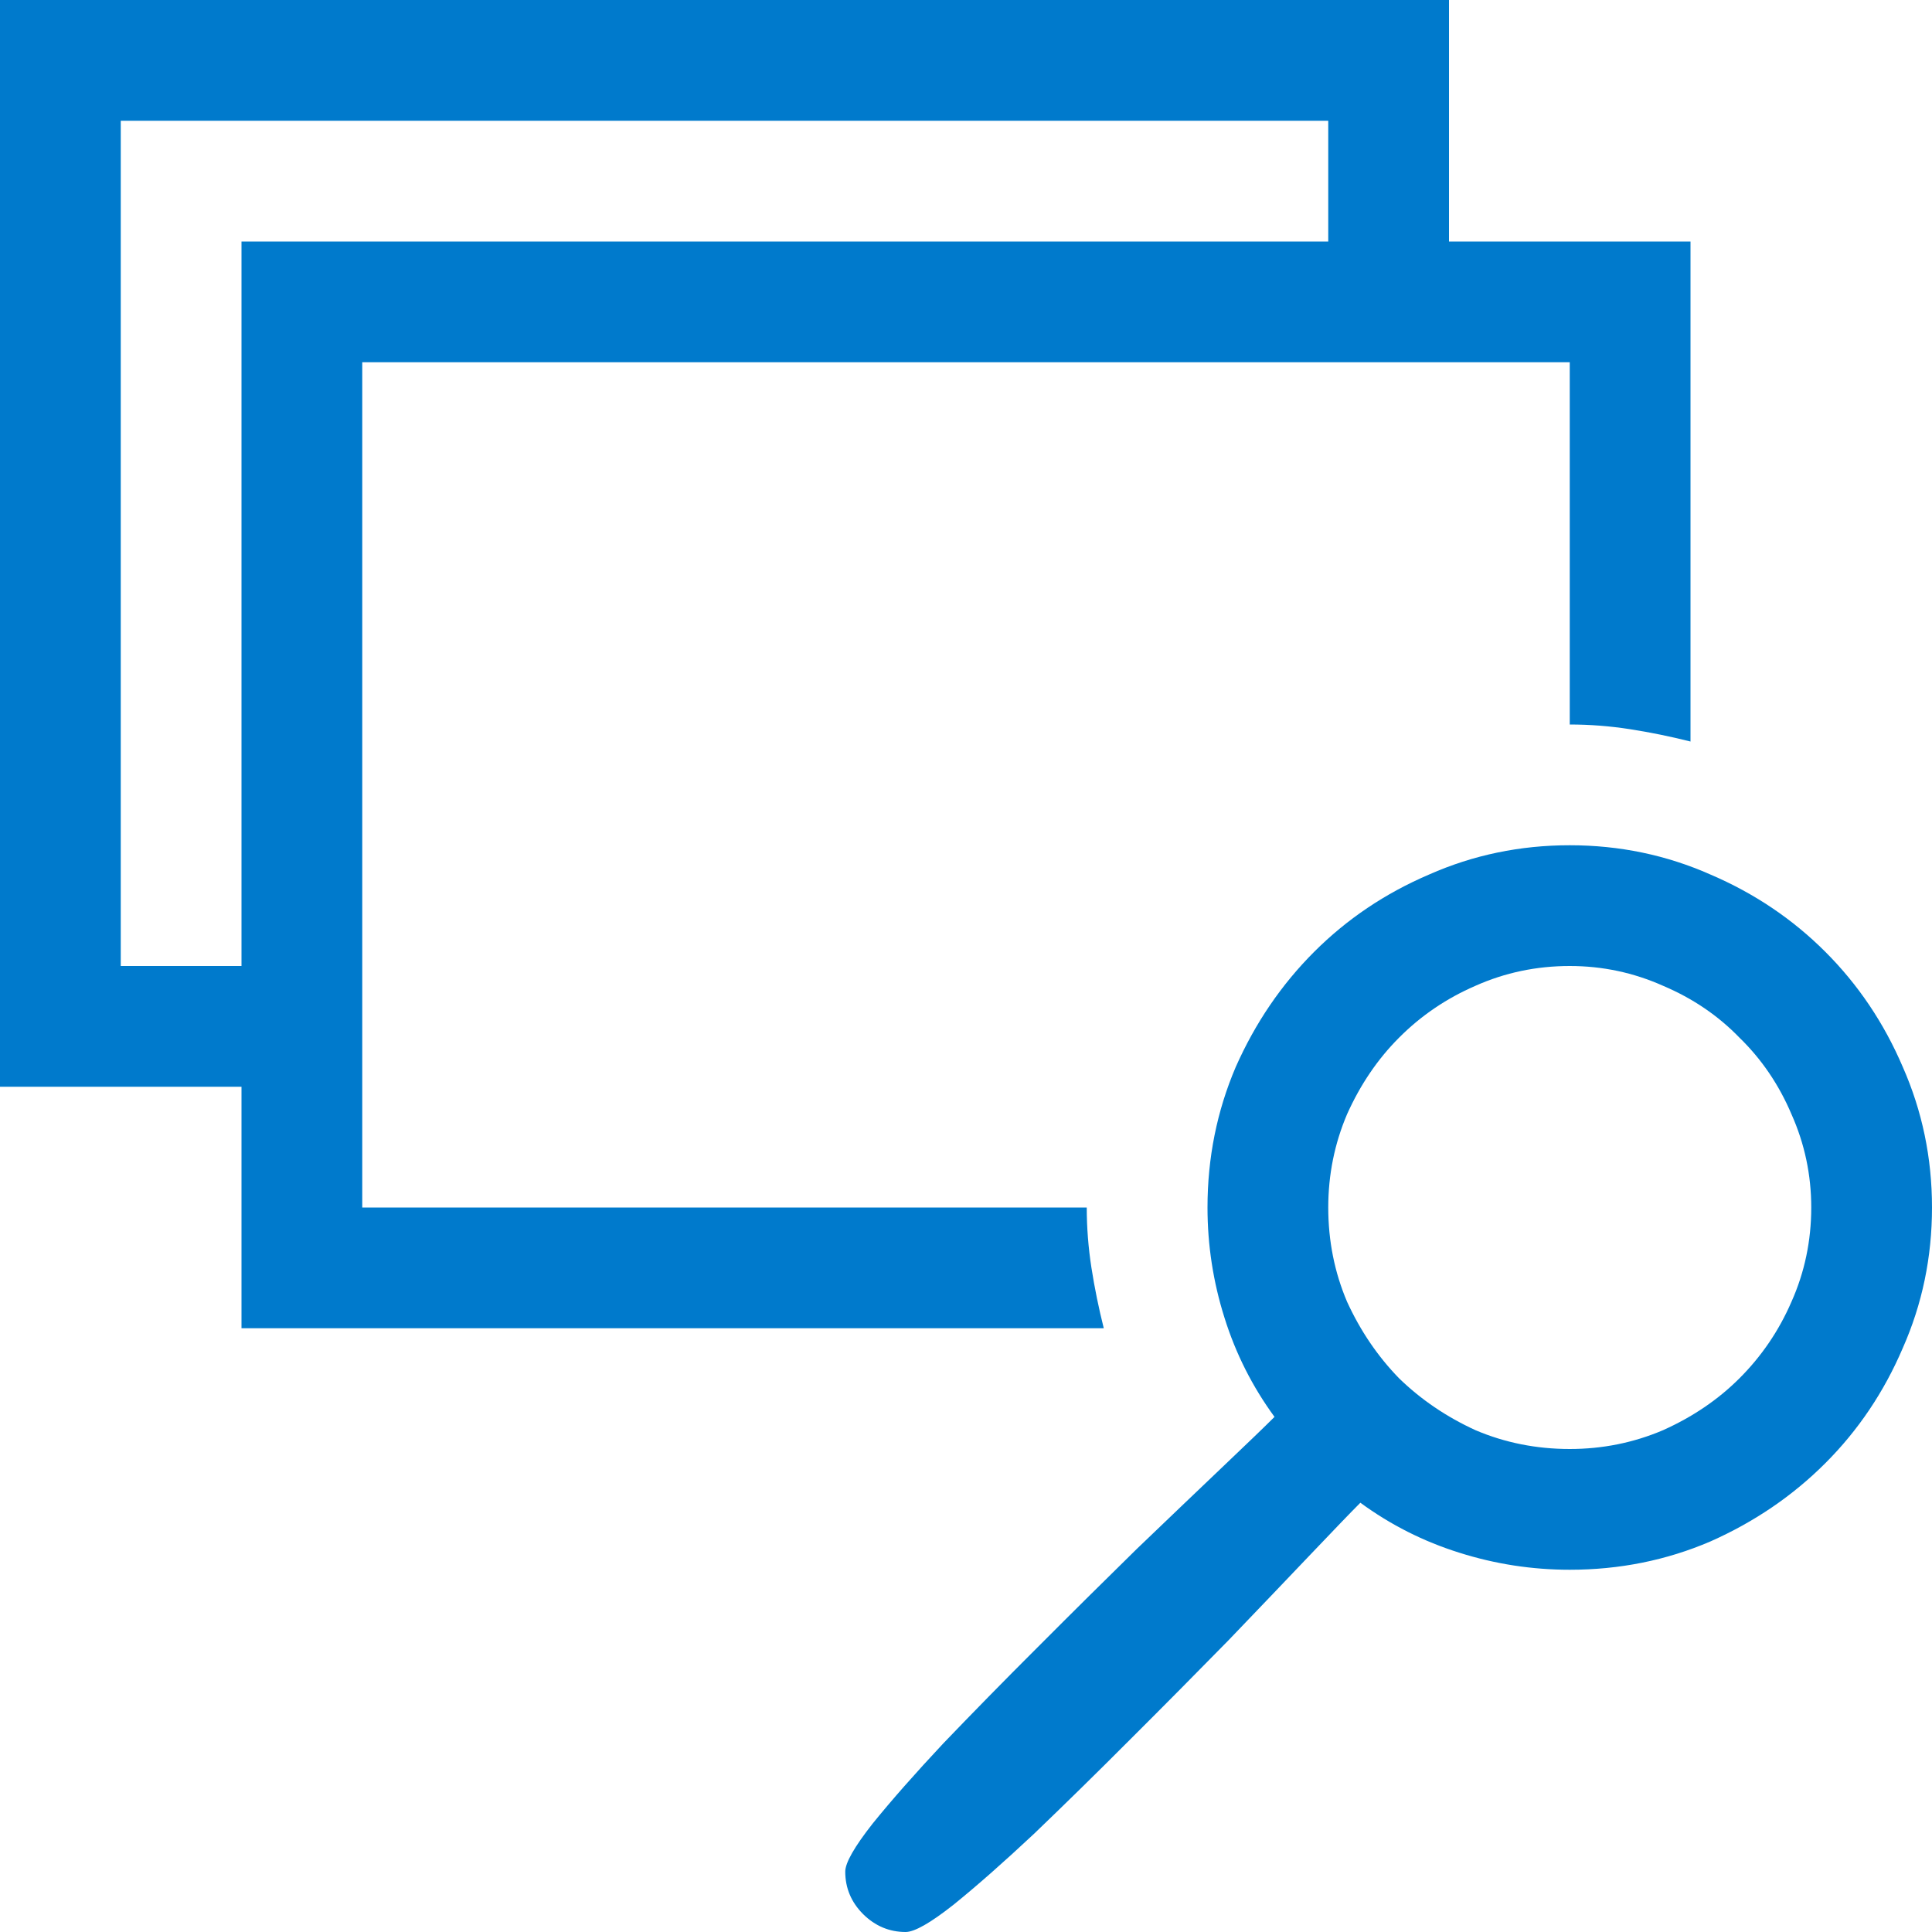
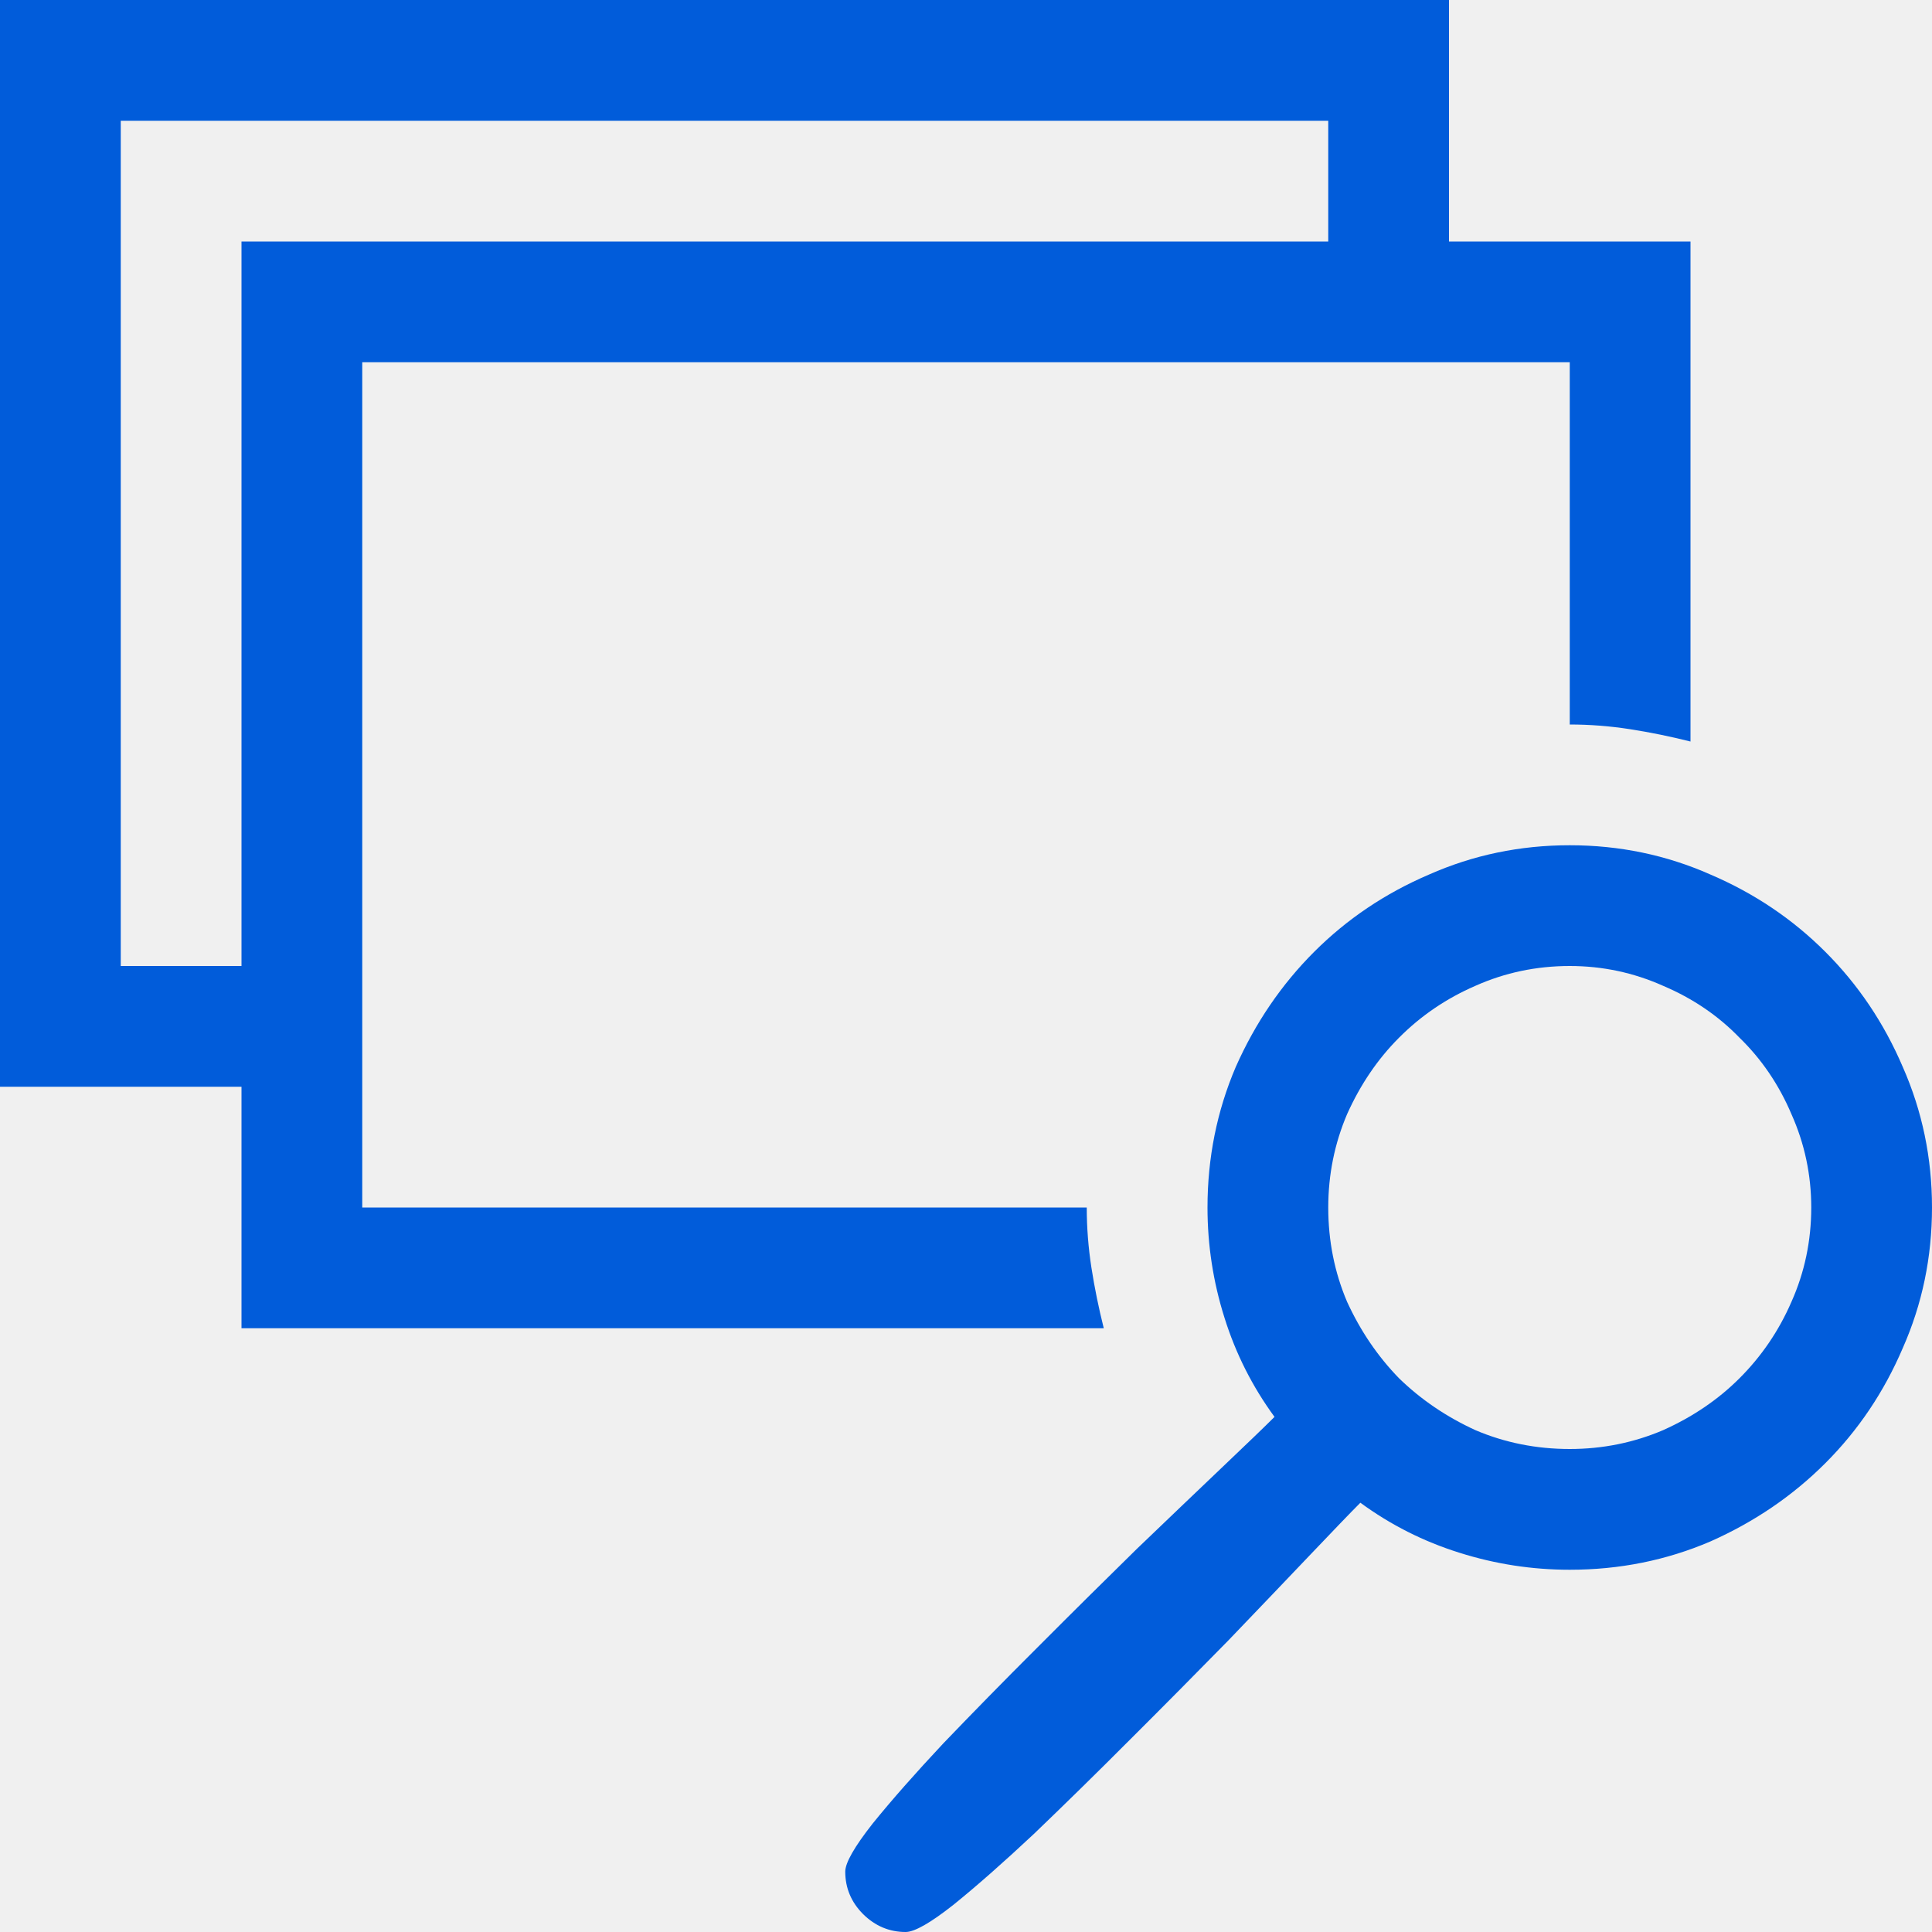
<svg xmlns="http://www.w3.org/2000/svg" width="16" height="16" viewBox="0 0 16 16" fill="none">
-   <rect width="16" height="16" fill="white" />
-   <path d="M13 7C13.412 7 13.8 7.081 14.164 7.242C14.529 7.398 14.846 7.612 15.117 7.883C15.388 8.154 15.602 8.471 15.758 8.836C15.919 9.201 16 9.589 16 10C16 10.412 15.919 10.8 15.758 11.164C15.602 11.529 15.388 11.846 15.117 12.117C14.846 12.388 14.529 12.604 14.164 12.766C13.8 12.922 13.412 13 13 13C12.688 13 12.383 12.953 12.086 12.859C11.789 12.766 11.516 12.628 11.266 12.445C11.182 12.529 11.042 12.675 10.844 12.883C10.651 13.086 10.427 13.32 10.172 13.586C9.917 13.846 9.646 14.12 9.359 14.406C9.078 14.688 8.812 14.948 8.562 15.188C8.312 15.422 8.091 15.617 7.898 15.773C7.706 15.925 7.573 16 7.5 16C7.365 16 7.247 15.95 7.148 15.852C7.049 15.753 7 15.635 7 15.5C7 15.427 7.076 15.294 7.227 15.102C7.383 14.909 7.578 14.688 7.812 14.438C8.052 14.188 8.312 13.922 8.594 13.641C8.88 13.354 9.154 13.083 9.414 12.828C9.68 12.573 9.914 12.349 10.117 12.156C10.325 11.958 10.471 11.818 10.555 11.734C10.372 11.484 10.234 11.211 10.141 10.914C10.047 10.617 10 10.312 10 10C10 9.589 10.078 9.201 10.234 8.836C10.396 8.471 10.612 8.154 10.883 7.883C11.154 7.612 11.471 7.398 11.836 7.242C12.2 7.081 12.588 7 13 7ZM13 12C13.271 12 13.529 11.948 13.773 11.844C14.018 11.734 14.229 11.591 14.406 11.414C14.588 11.232 14.732 11.021 14.836 10.781C14.945 10.537 15 10.276 15 10C15 9.729 14.945 9.471 14.836 9.227C14.732 8.982 14.588 8.771 14.406 8.594C14.229 8.411 14.018 8.268 13.773 8.164C13.529 8.055 13.271 8 13 8C12.724 8 12.463 8.055 12.219 8.164C11.979 8.268 11.768 8.411 11.586 8.594C11.409 8.771 11.266 8.982 11.156 9.227C11.052 9.471 11 9.729 11 10C11 10.276 11.052 10.537 11.156 10.781C11.266 11.021 11.409 11.232 11.586 11.414C11.768 11.591 11.979 11.734 12.219 11.844C12.463 11.948 12.724 12 13 12ZM2 11V9H0V0H12V2H14V6.141C13.833 6.099 13.667 6.065 13.5 6.039C13.333 6.013 13.167 6 13 6V3H3V10H9C9 10.167 9.013 10.333 9.039 10.5C9.065 10.667 9.099 10.833 9.141 11H2ZM2 8V2H11V1H1V8H2Z" fill="#007ACC" />
+   <path d="M13 7C13.412 7 13.8 7.081 14.164 7.242C14.529 7.398 14.846 7.612 15.117 7.883C15.388 8.154 15.602 8.471 15.758 8.836C15.919 9.201 16 9.589 16 10C16 10.412 15.919 10.8 15.758 11.164C15.602 11.529 15.388 11.846 15.117 12.117C14.846 12.388 14.529 12.604 14.164 12.766C13.8 12.922 13.412 13 13 13C12.688 13 12.383 12.953 12.086 12.859C11.789 12.766 11.516 12.628 11.266 12.445C11.182 12.529 11.042 12.675 10.844 12.883C10.651 13.086 10.427 13.32 10.172 13.586C9.917 13.846 9.646 14.12 9.359 14.406C9.078 14.688 8.812 14.948 8.562 15.188C8.312 15.422 8.091 15.617 7.898 15.773C7.706 15.925 7.573 16 7.5 16C7.365 16 7.247 15.95 7.148 15.852C7.049 15.753 7 15.635 7 15.5C7 15.427 7.076 15.294 7.227 15.102C7.383 14.909 7.578 14.688 7.812 14.438C8.052 14.188 8.312 13.922 8.594 13.641C8.88 13.354 9.154 13.083 9.414 12.828C9.68 12.573 9.914 12.349 10.117 12.156C10.325 11.958 10.471 11.818 10.555 11.734C10.372 11.484 10.234 11.211 10.141 10.914C10.047 10.617 10 10.312 10 10C10 9.589 10.078 9.201 10.234 8.836C10.396 8.471 10.612 8.154 10.883 7.883C11.154 7.612 11.471 7.398 11.836 7.242C12.2 7.081 12.588 7 13 7ZM13 12C13.271 12 13.529 11.948 13.773 11.844C14.018 11.734 14.229 11.591 14.406 11.414C14.588 11.232 14.732 11.021 14.836 10.781C14.945 10.537 15 10.276 15 10C15 9.729 14.945 9.471 14.836 9.227C14.732 8.982 14.588 8.771 14.406 8.594C14.229 8.411 14.018 8.268 13.773 8.164C13.529 8.055 13.271 8 13 8C12.724 8 12.463 8.055 12.219 8.164C11.979 8.268 11.768 8.411 11.586 8.594C11.409 8.771 11.266 8.982 11.156 9.227C11.052 9.471 11 9.729 11 10C11 10.276 11.052 10.537 11.156 10.781C11.266 11.021 11.409 11.232 11.586 11.414C11.768 11.591 11.979 11.734 12.219 11.844C12.463 11.948 12.724 12 13 12ZM2 11V9H0V0H12V2H14V6.141C13.833 6.099 13.667 6.065 13.5 6.039C13.333 6.013 13.167 6 13 6V3H3V10H9C9 10.167 9.013 10.333 9.039 10.5C9.065 10.667 9.099 10.833 9.141 11H2ZM2 8V2H11V1H1V8H2Z" fill="#015CDA" />
</svg>
